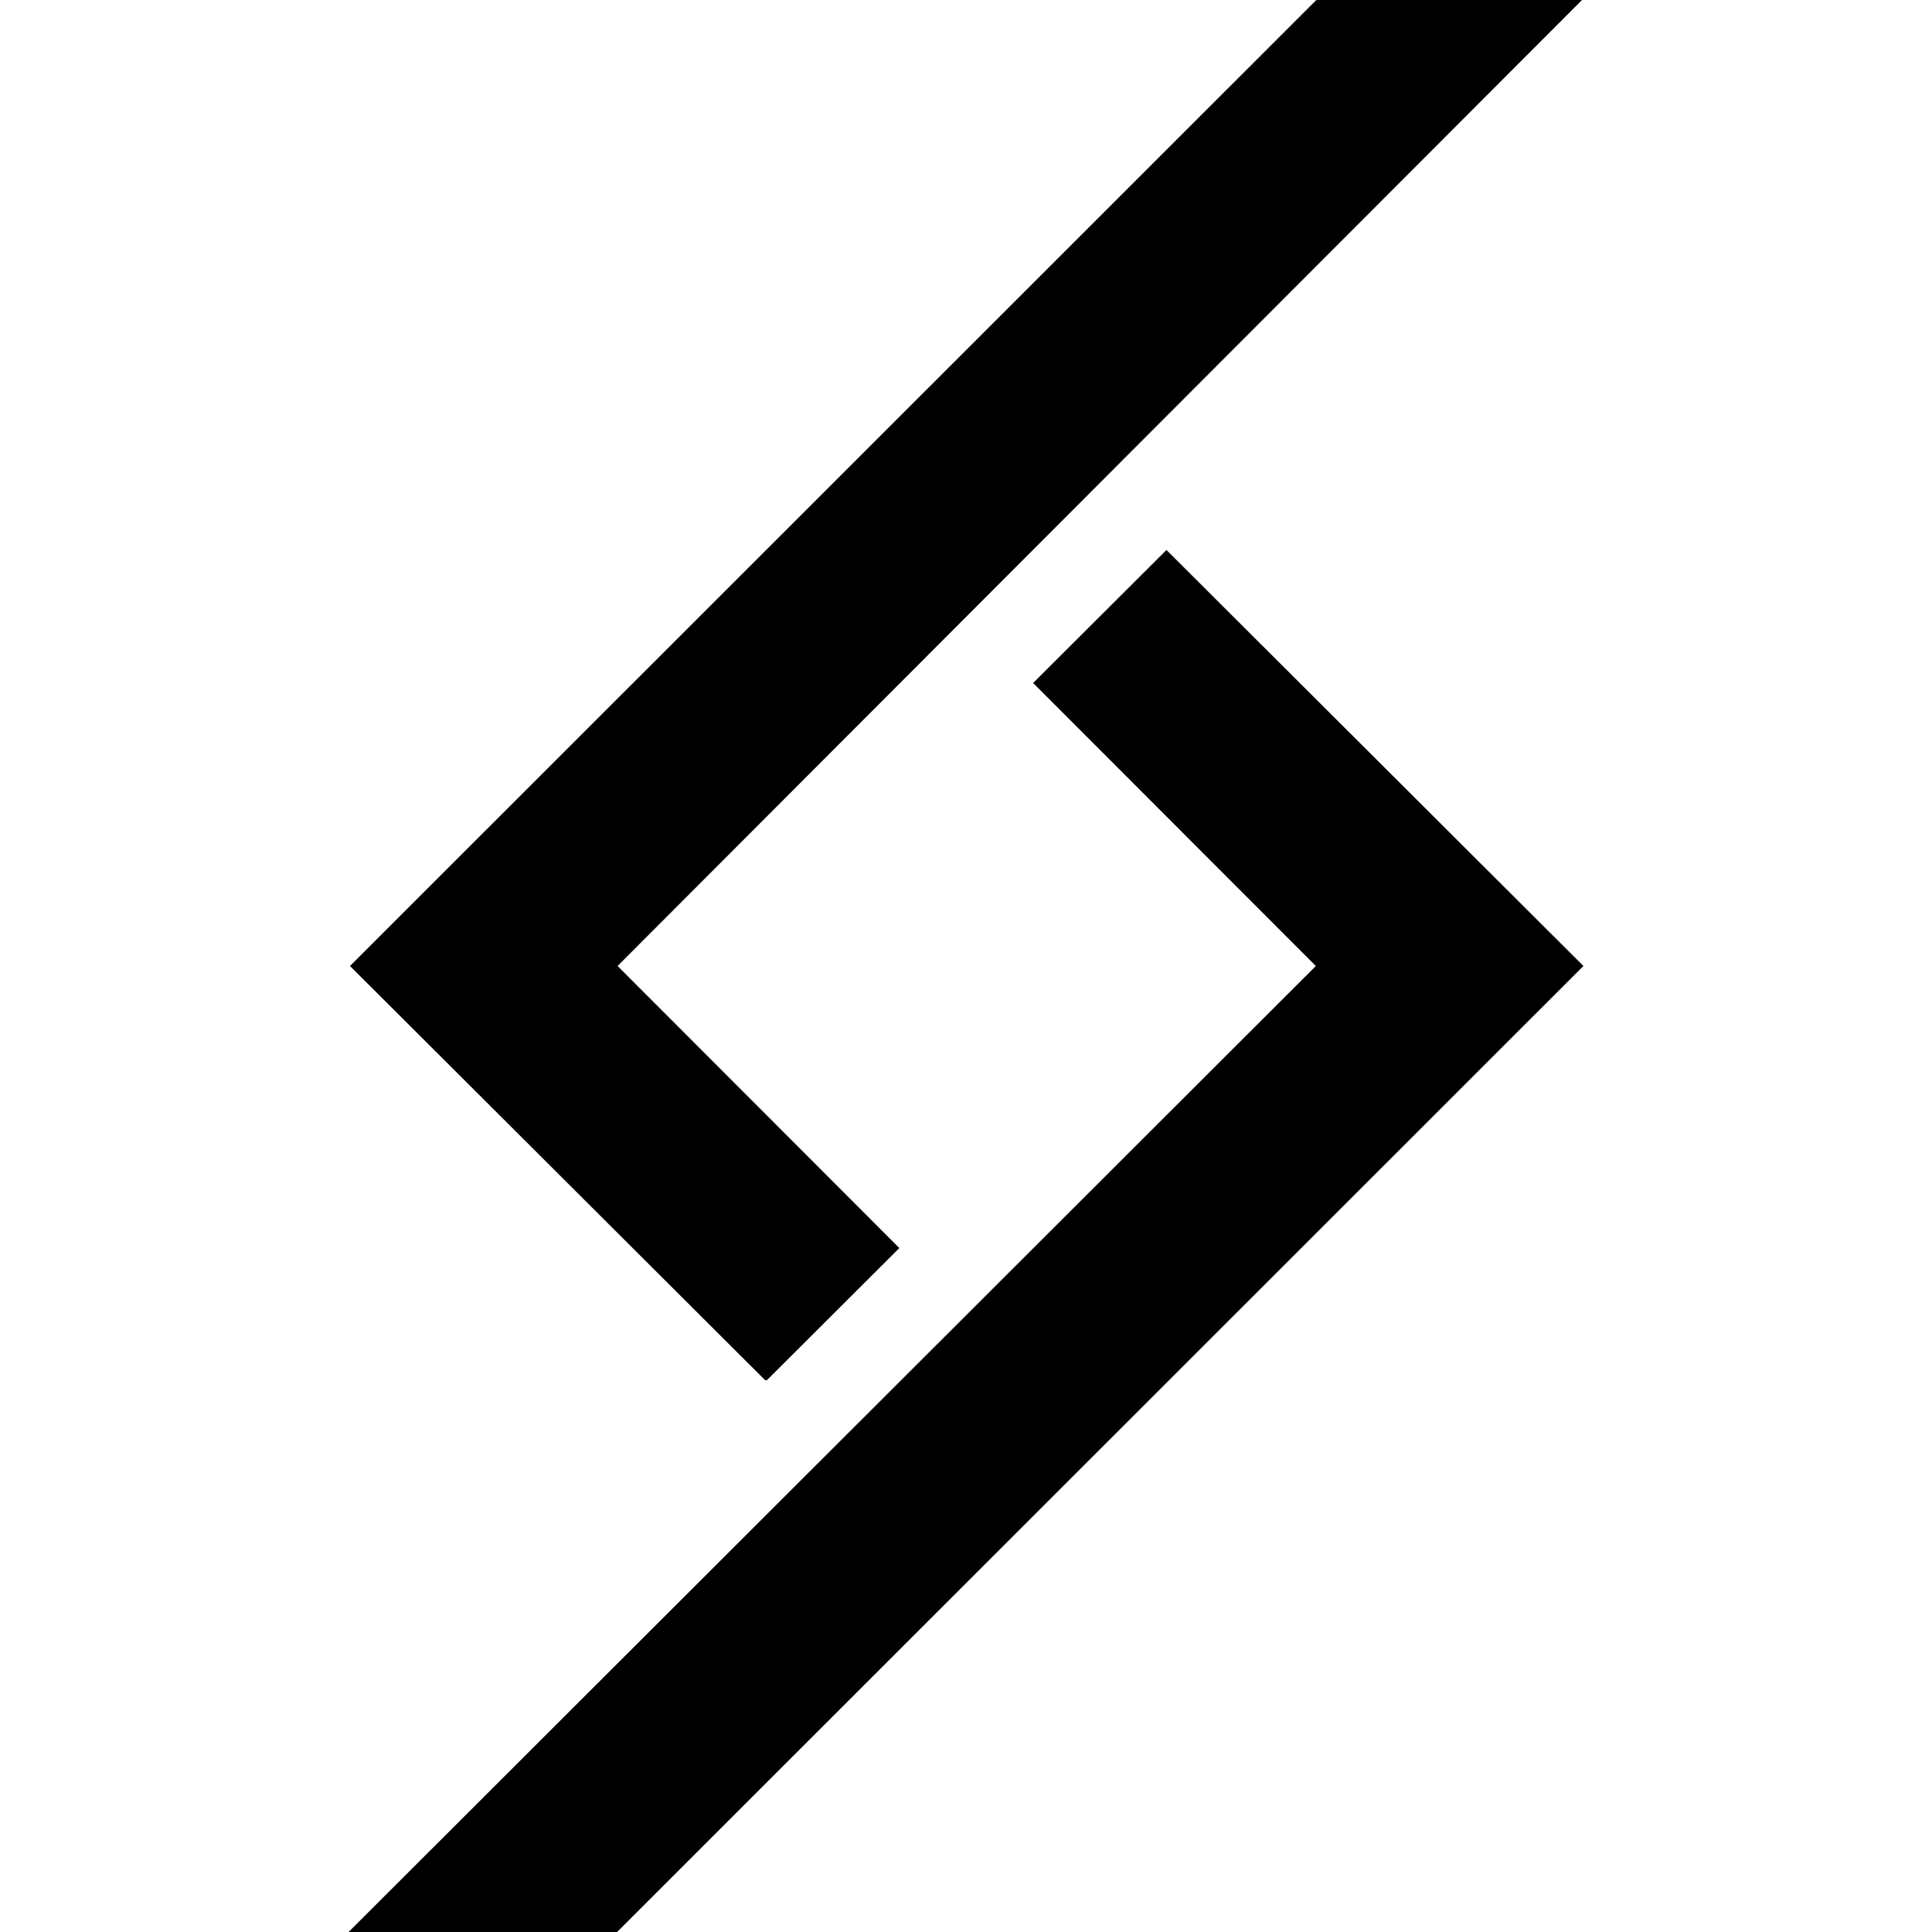
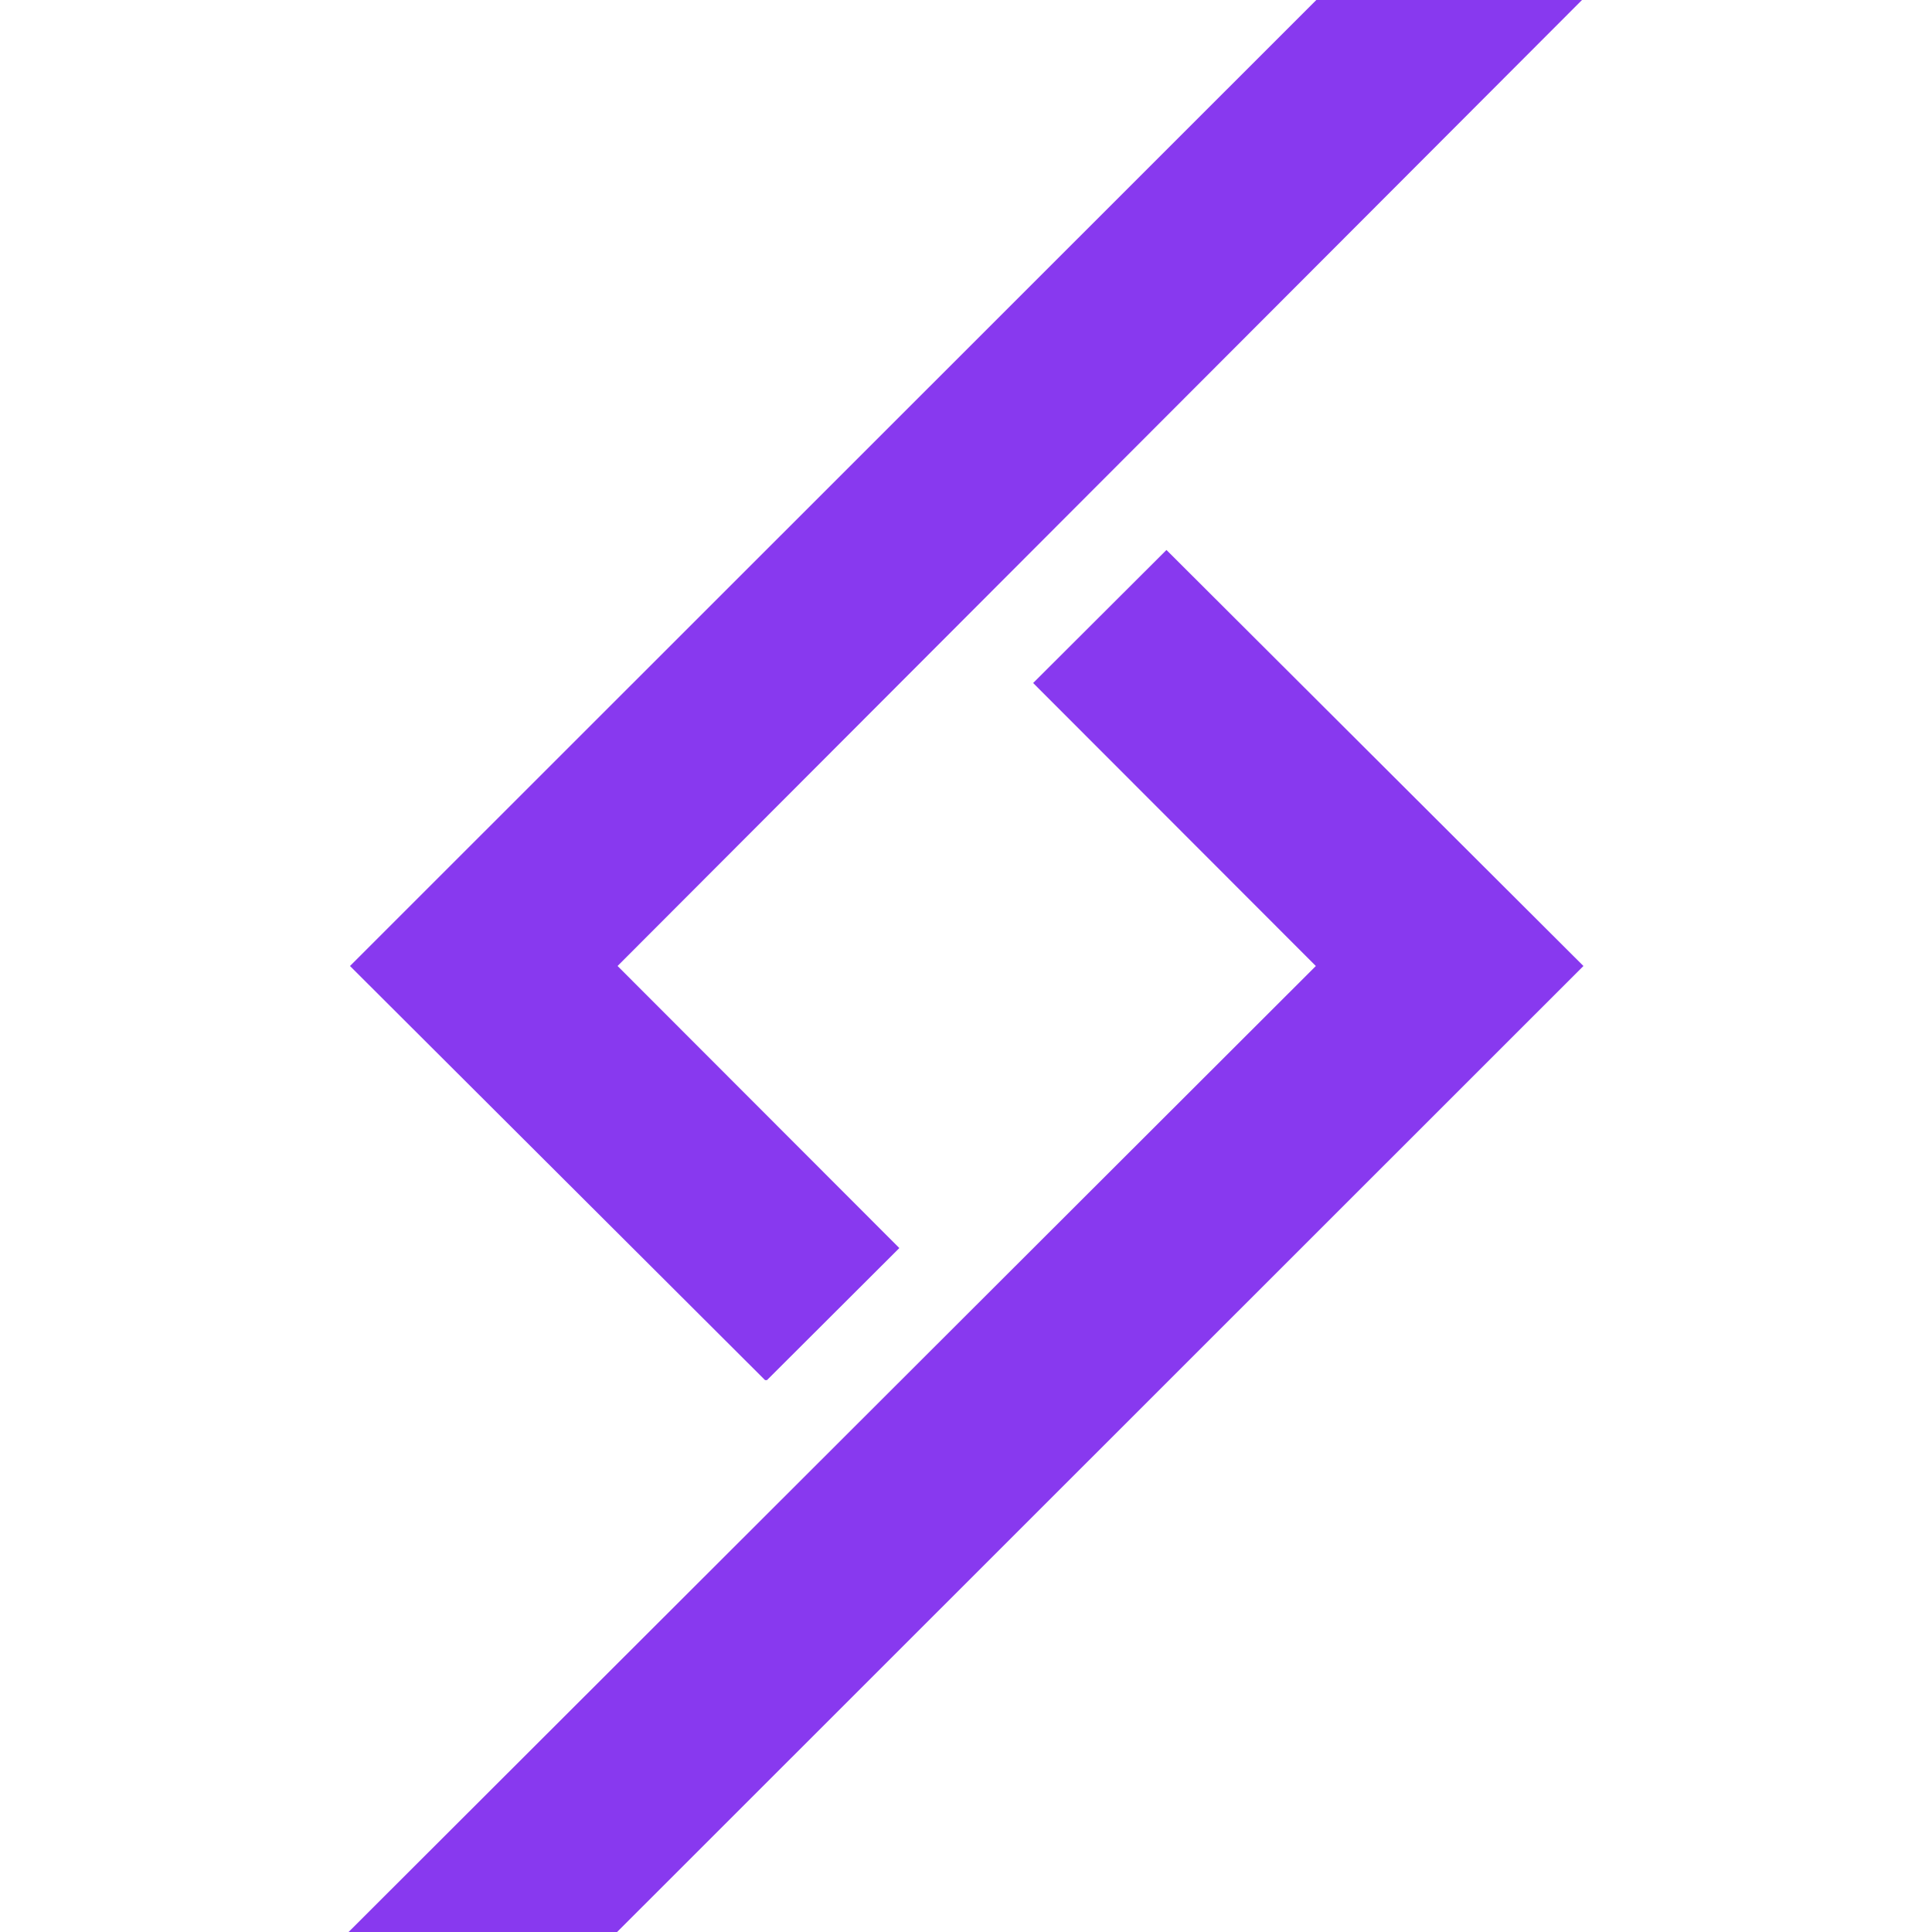
<svg xmlns="http://www.w3.org/2000/svg" version="1.1" viewBox="0 0 127 127">
-   <path d="m40.565 127 63.522-63.5-27.41-27.347-8.764 8.744 18.584 18.604-63.584 63.5z" fill="#000000" />
-   <path d="m86.528 0-63.522 63.5 27.286 27.223h0.124l8.702-8.682-18.522-18.542 63.398-63.5z" fill="#000000" />
+   <path d="m40.565 127 63.522-63.5-27.41-27.347-8.764 8.744 18.584 18.604-63.584 63.5z" fill="#8839ef" />
+   <path d="m86.528 0-63.522 63.5 27.286 27.223h0.124l8.702-8.682-18.522-18.542 63.398-63.5z" fill="#8839ef" />
</svg>
